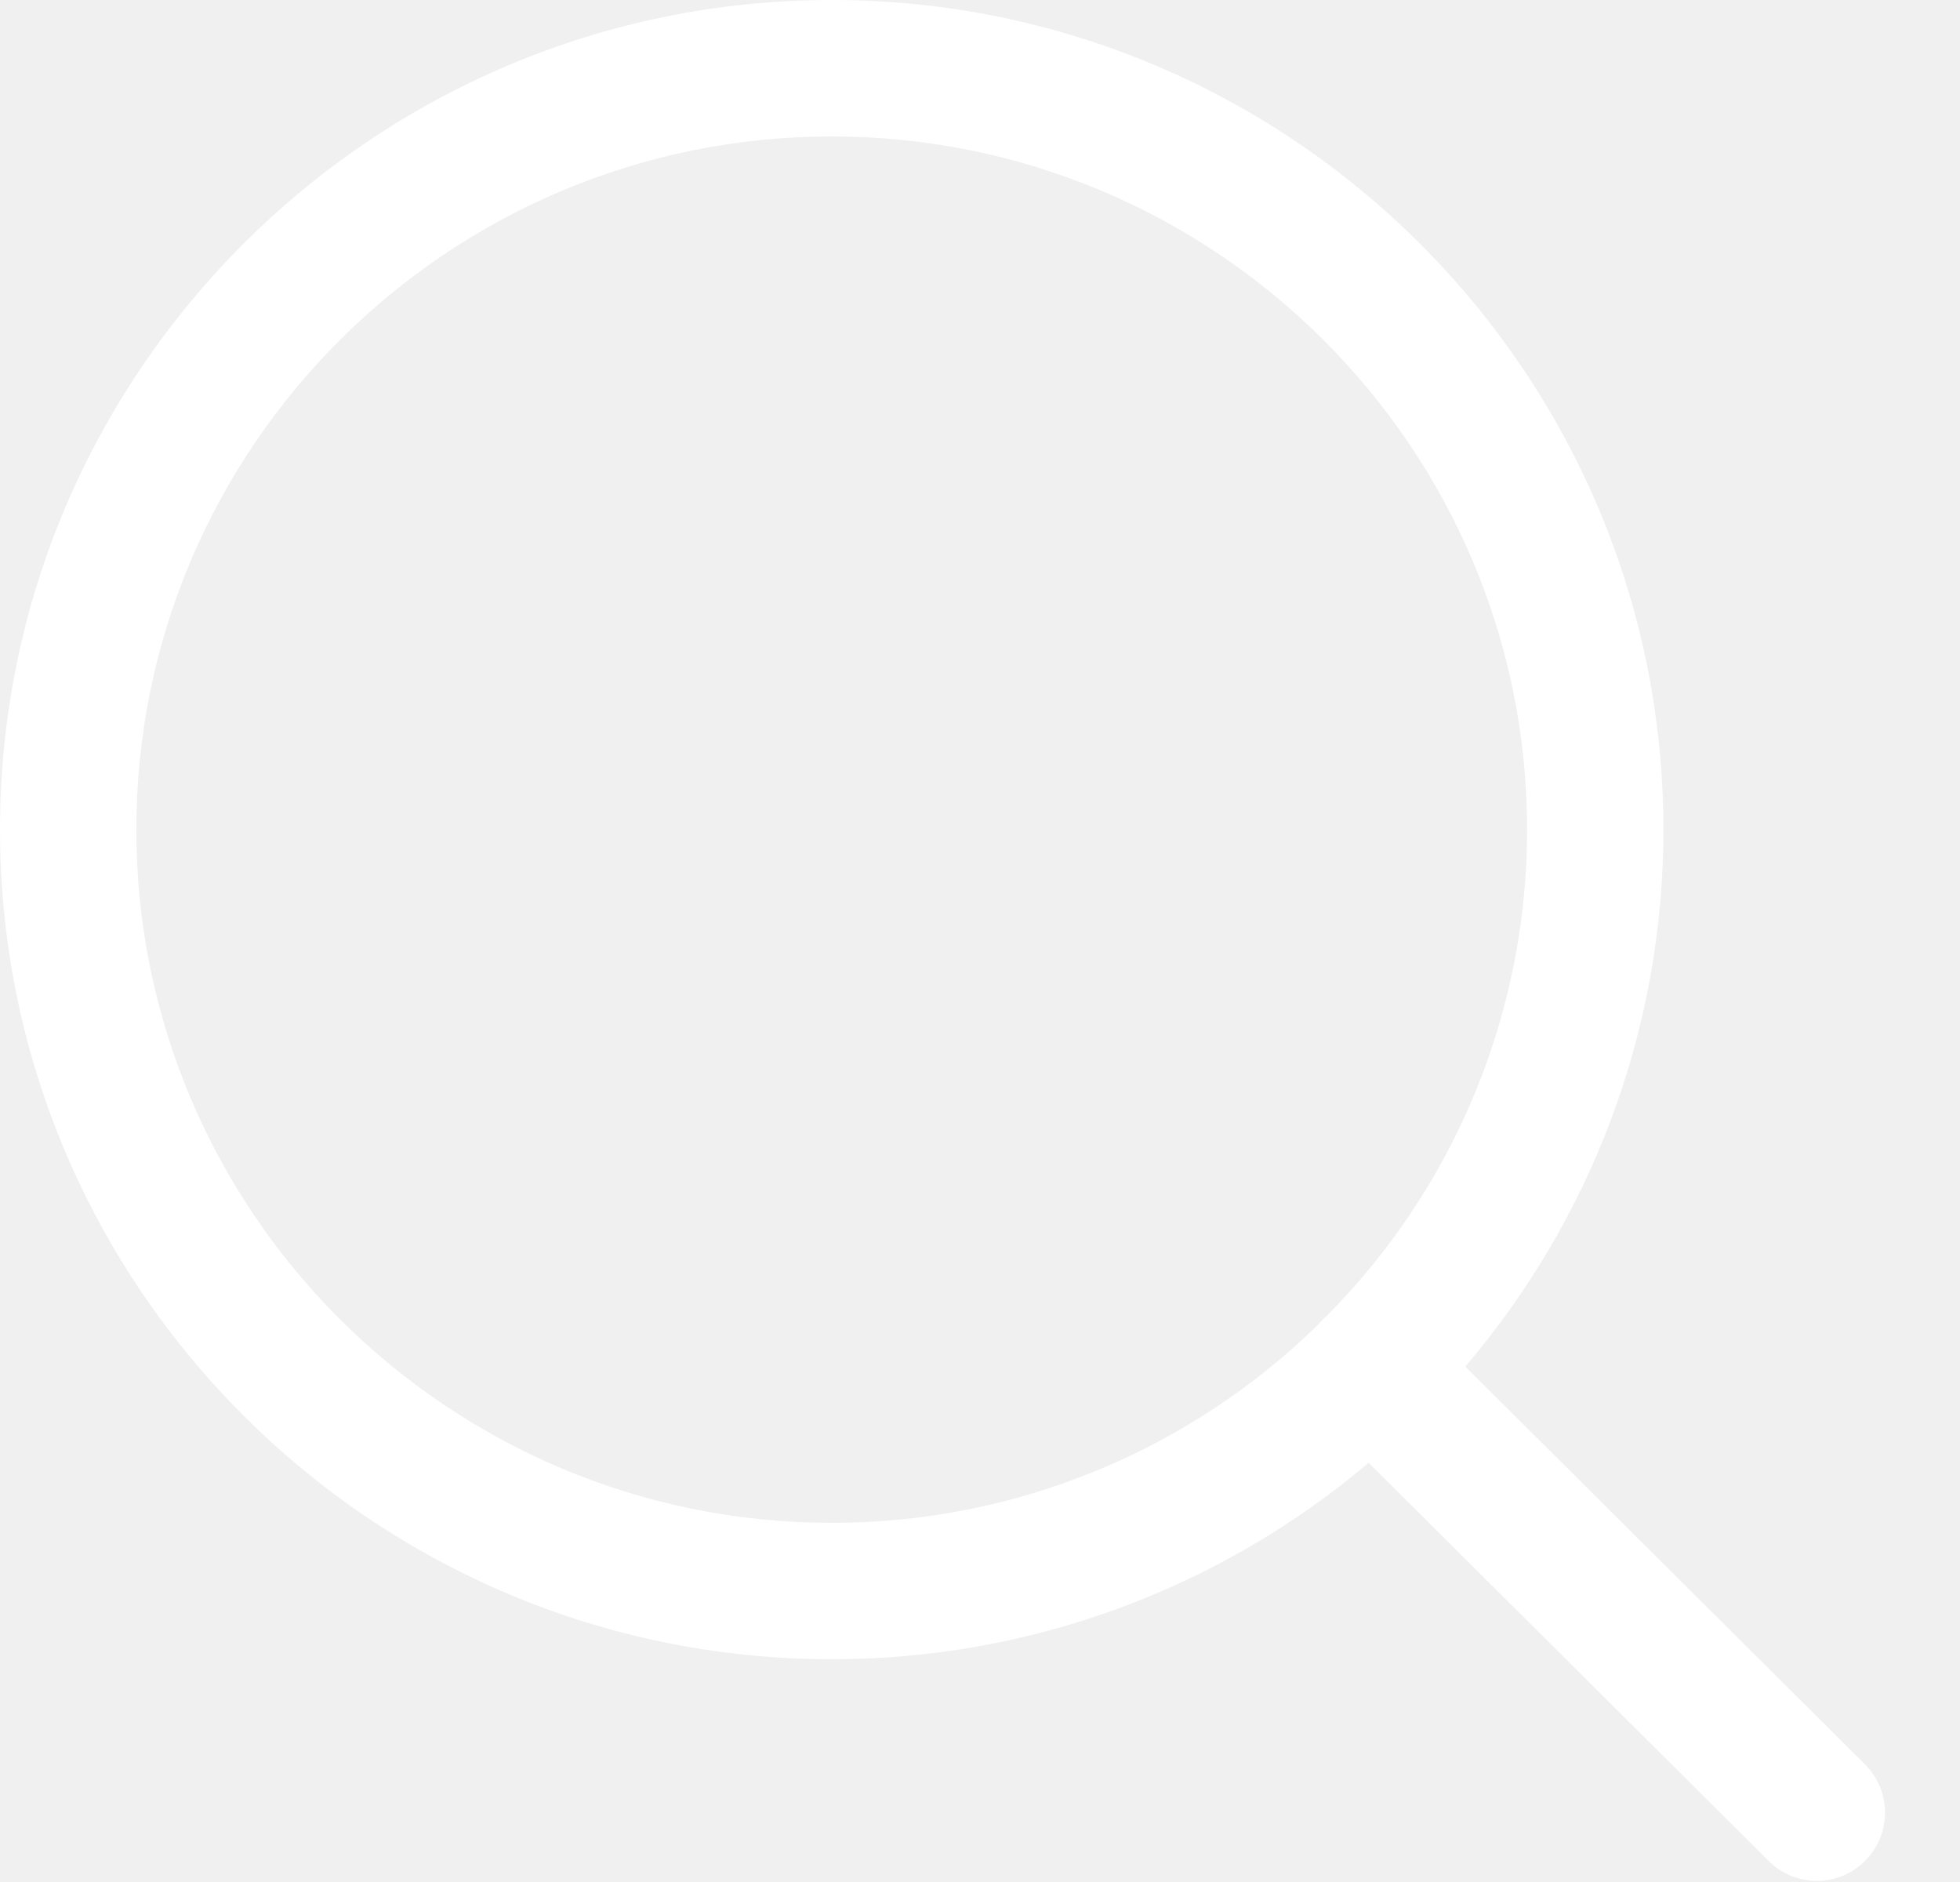
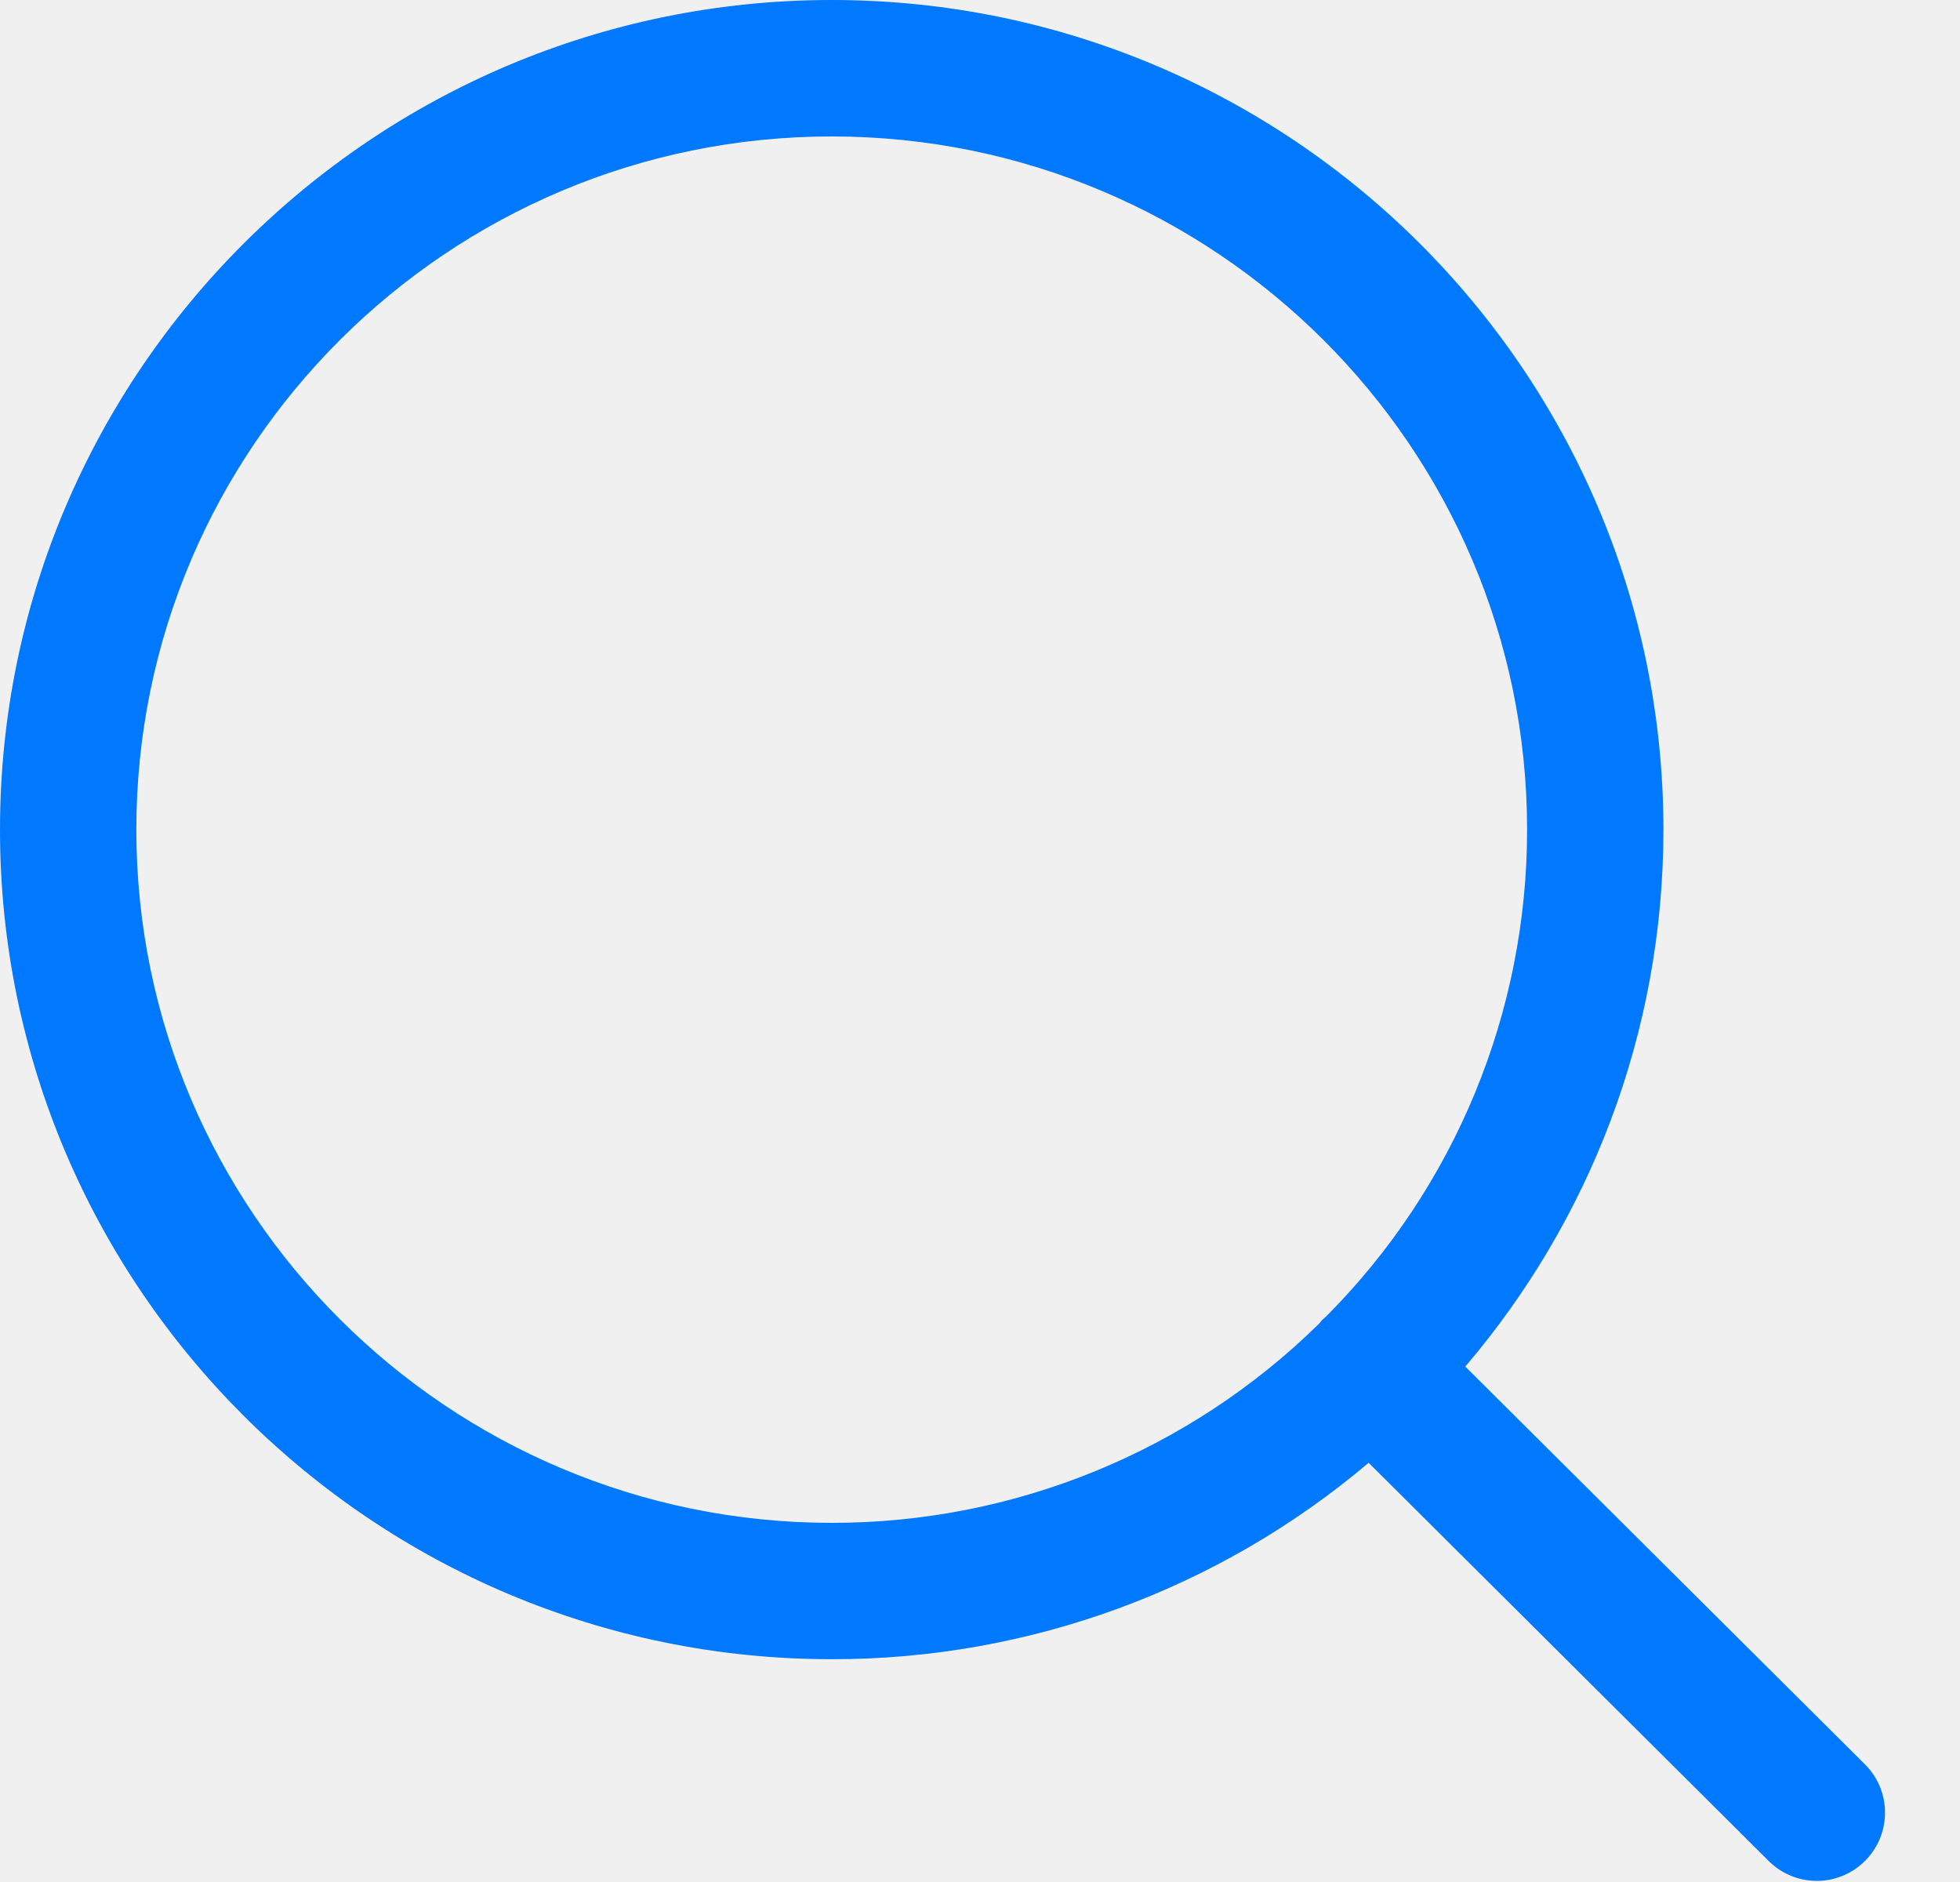
<svg xmlns="http://www.w3.org/2000/svg" height="24" width="25">
-   <path d="M10.609 0c5.85 0 10.608 4.746 10.608 10.58 0 2.609-.952 5-2.527 6.847l5.112 5.087a.87.87 0 01-1.227 1.233l-5.118-5.093a10.58 10.58 0 01-6.848 2.505C4.759 21.16 0 16.413 0 10.58 0 4.747 4.76 0 10.609 0zm0 1.74c-4.891 0-8.87 3.965-8.87 8.84 0 4.874 3.979 8.84 8.87 8.84a8.855 8.855 0 006.213-2.537l.04-.047a.881.881 0 01.058-.053 8.786 8.786 0 002.558-6.203c0-4.875-3.979-8.84-8.87-8.84z" fill="#fff" />
+   <path d="M10.609 0c5.85 0 10.608 4.746 10.608 10.58 0 2.609-.952 5-2.527 6.847l5.112 5.087a.87.87 0 01-1.227 1.233l-5.118-5.093a10.58 10.58 0 01-6.848 2.505C4.759 21.16 0 16.413 0 10.58 0 4.747 4.76 0 10.609 0zm0 1.74c-4.891 0-8.87 3.965-8.87 8.84 0 4.874 3.979 8.84 8.87 8.84a8.855 8.855 0 006.213-2.537l.04-.047a.881.881 0 01.058-.053 8.786 8.786 0 002.558-6.203c0-4.875-3.979-8.84-8.87-8.84z" fill="#0079FF" />
</svg>
